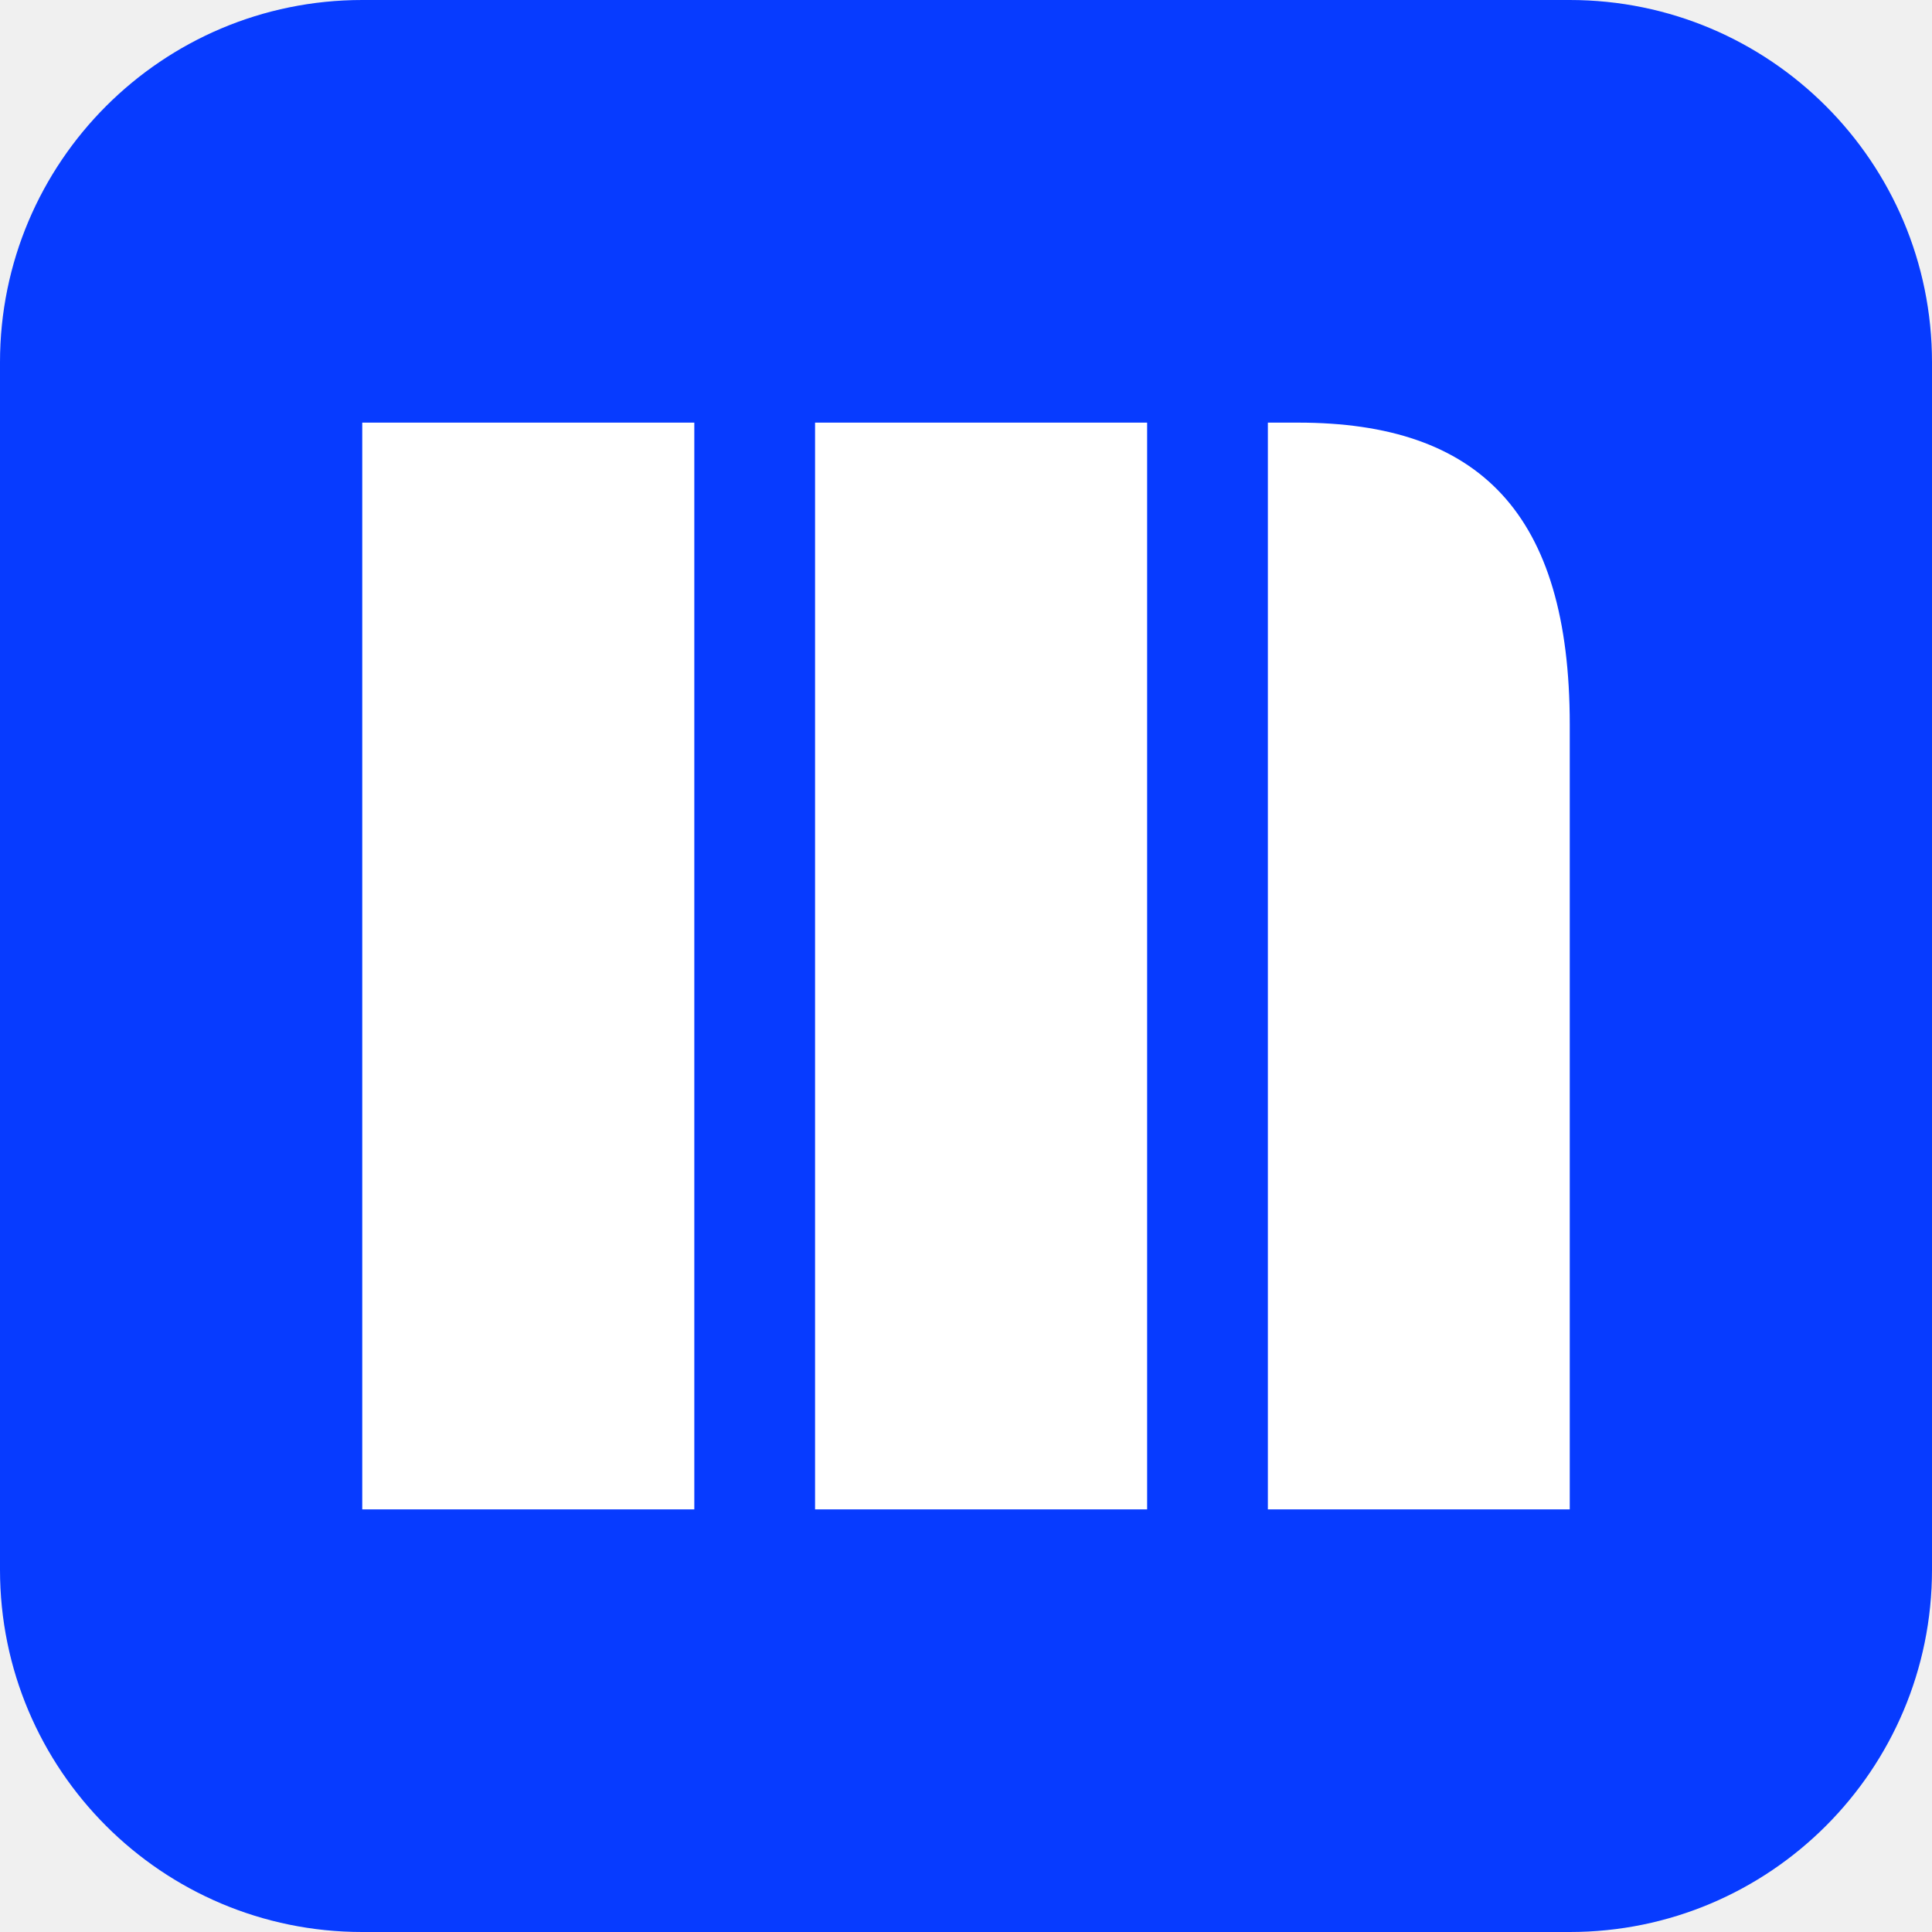
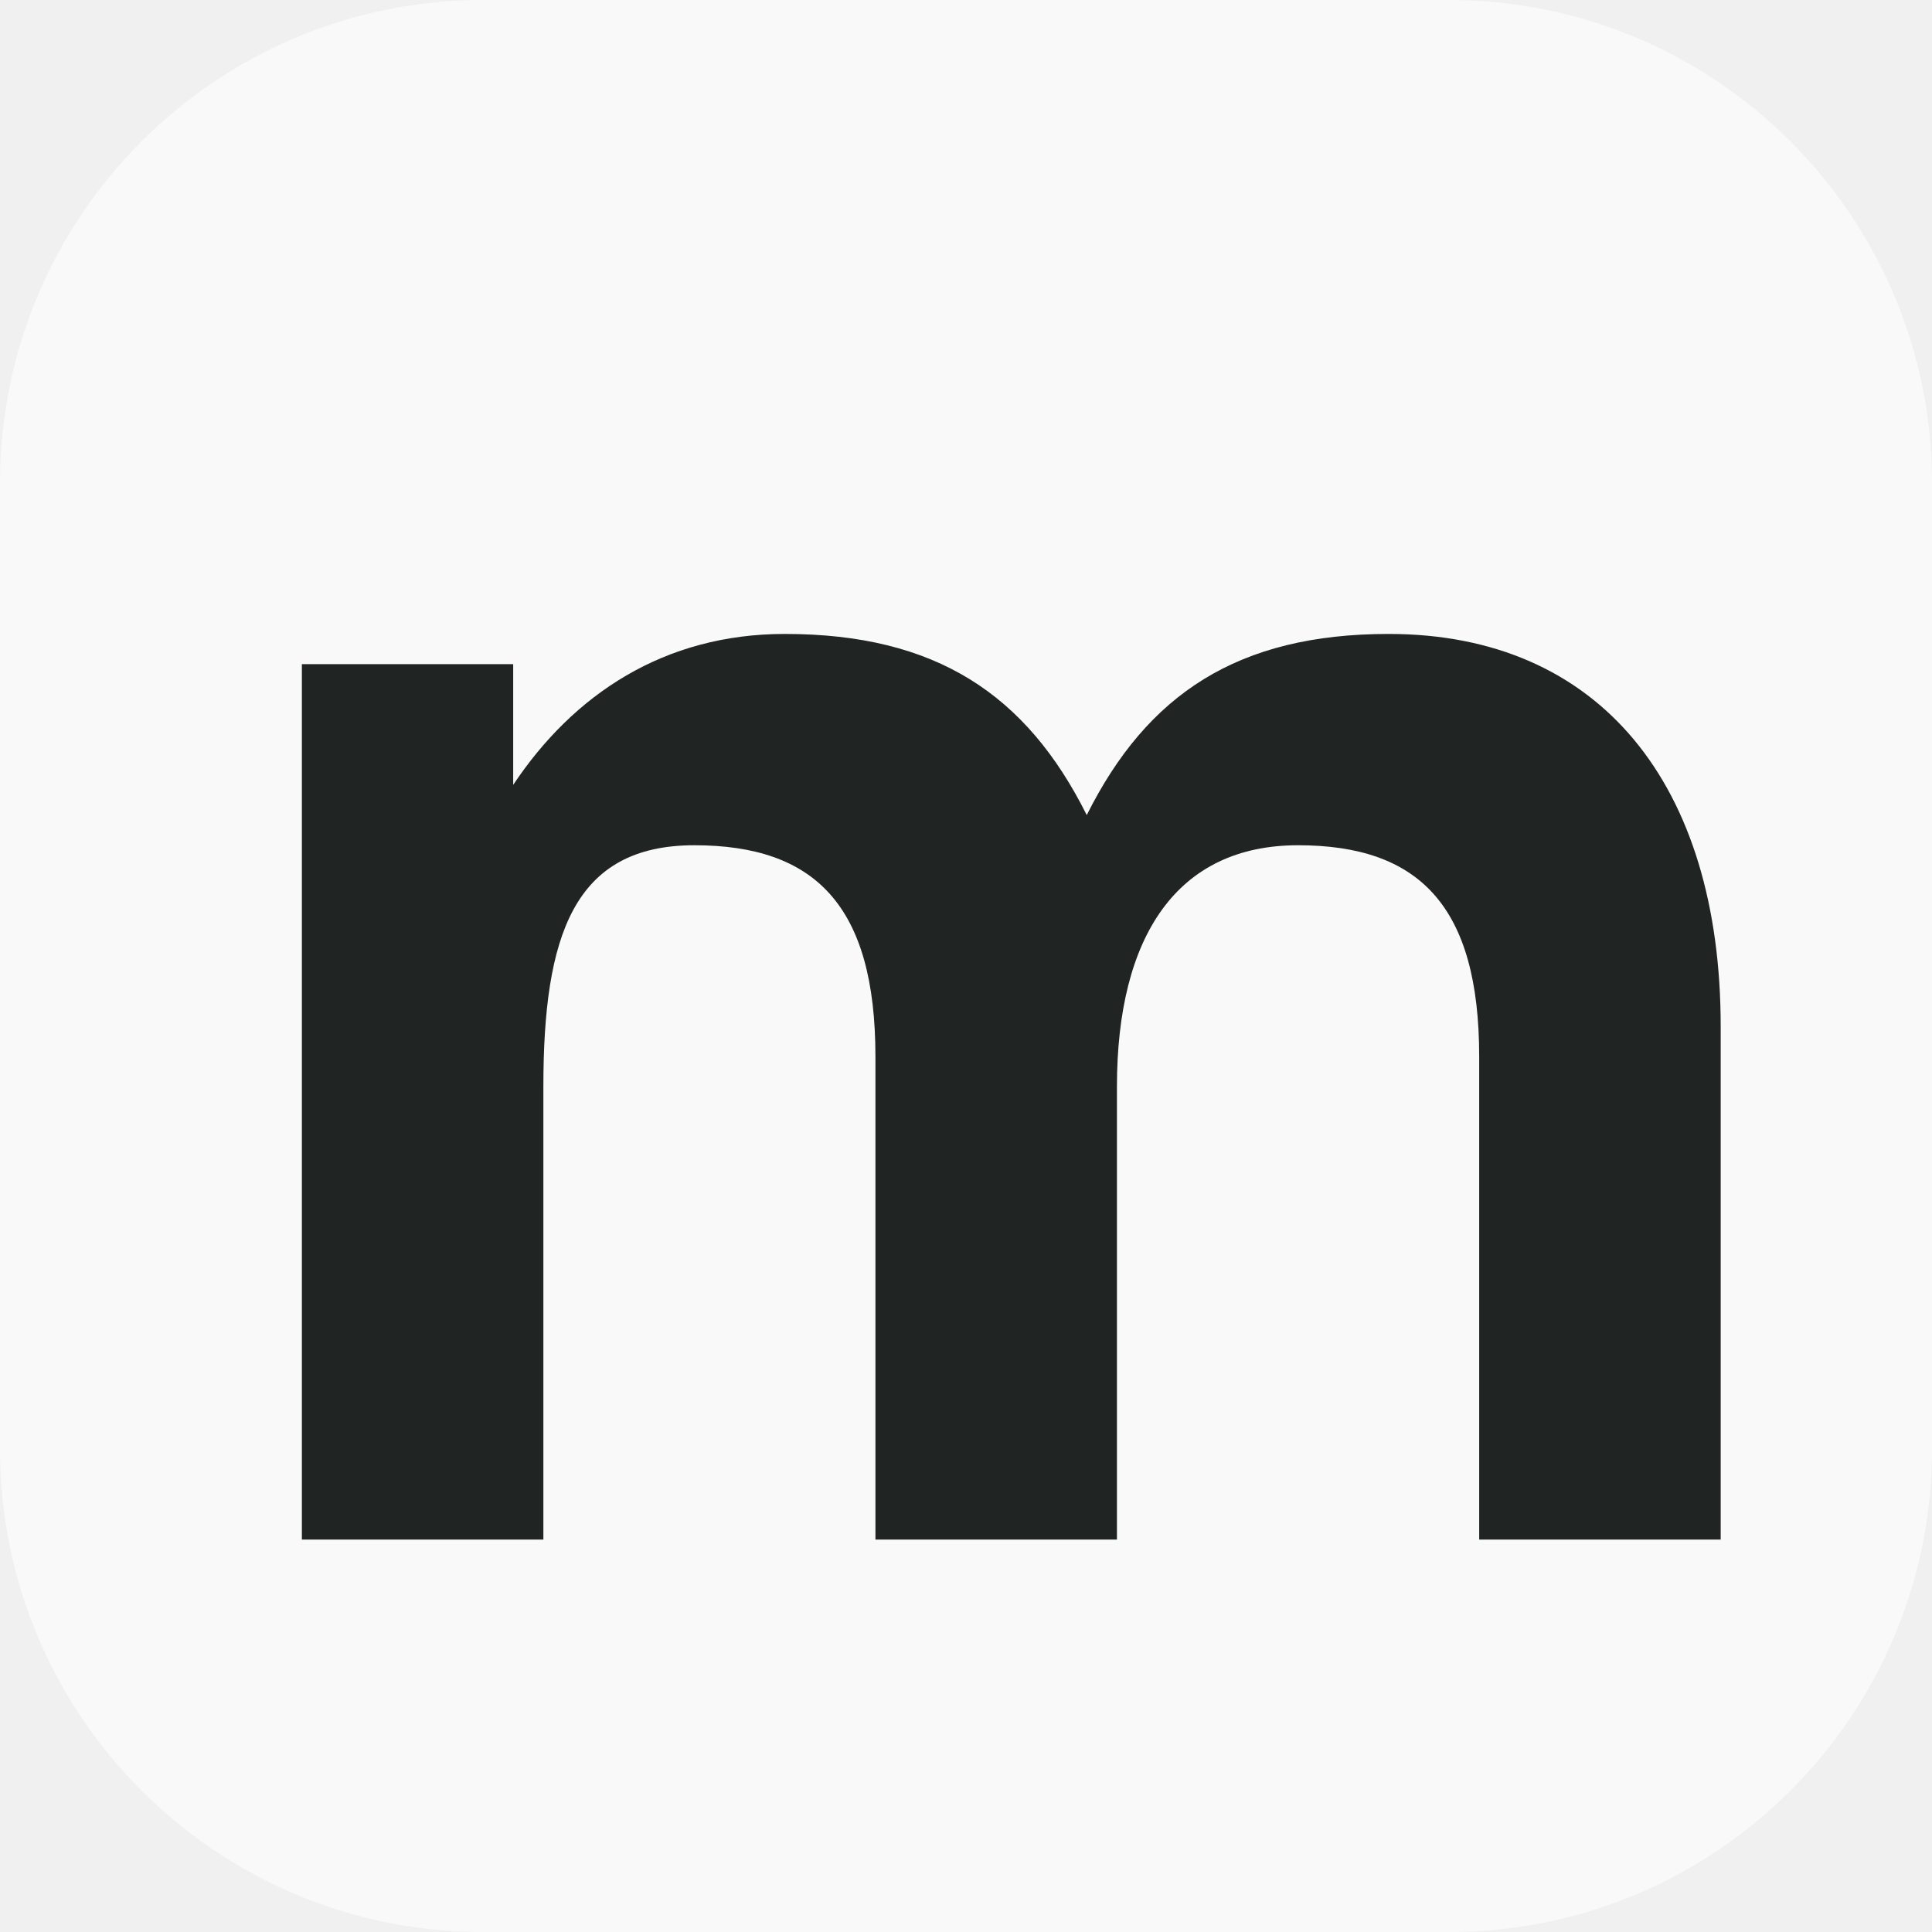
<svg xmlns="http://www.w3.org/2000/svg" width="64" height="64" viewBox="0 0 64 64">
-   <rect width="64" height="64" rx="12" fill="#073bff" />
-   <path fill="#fff" d="M12 14h11v36H12zm15 0h11v36H27zm15 0h1c6 0 9 3 9 10v26H42z" />
+   <rect width="64" height="64" rx="16" fill="#f8f9f8" />
+   <path fill="#202523" d="M10 22h7v4c2-3 5-5 9-5 5 0 8 2 10 6 2-4 5-6 10-6 7 0 11 5 11 13v17h-8V35c0-5-2-7-6-7s-6 3-6 8v15h-8V35c0-5-2-7-6-7s-5 3-5 8v15h-8z" />
</svg>
